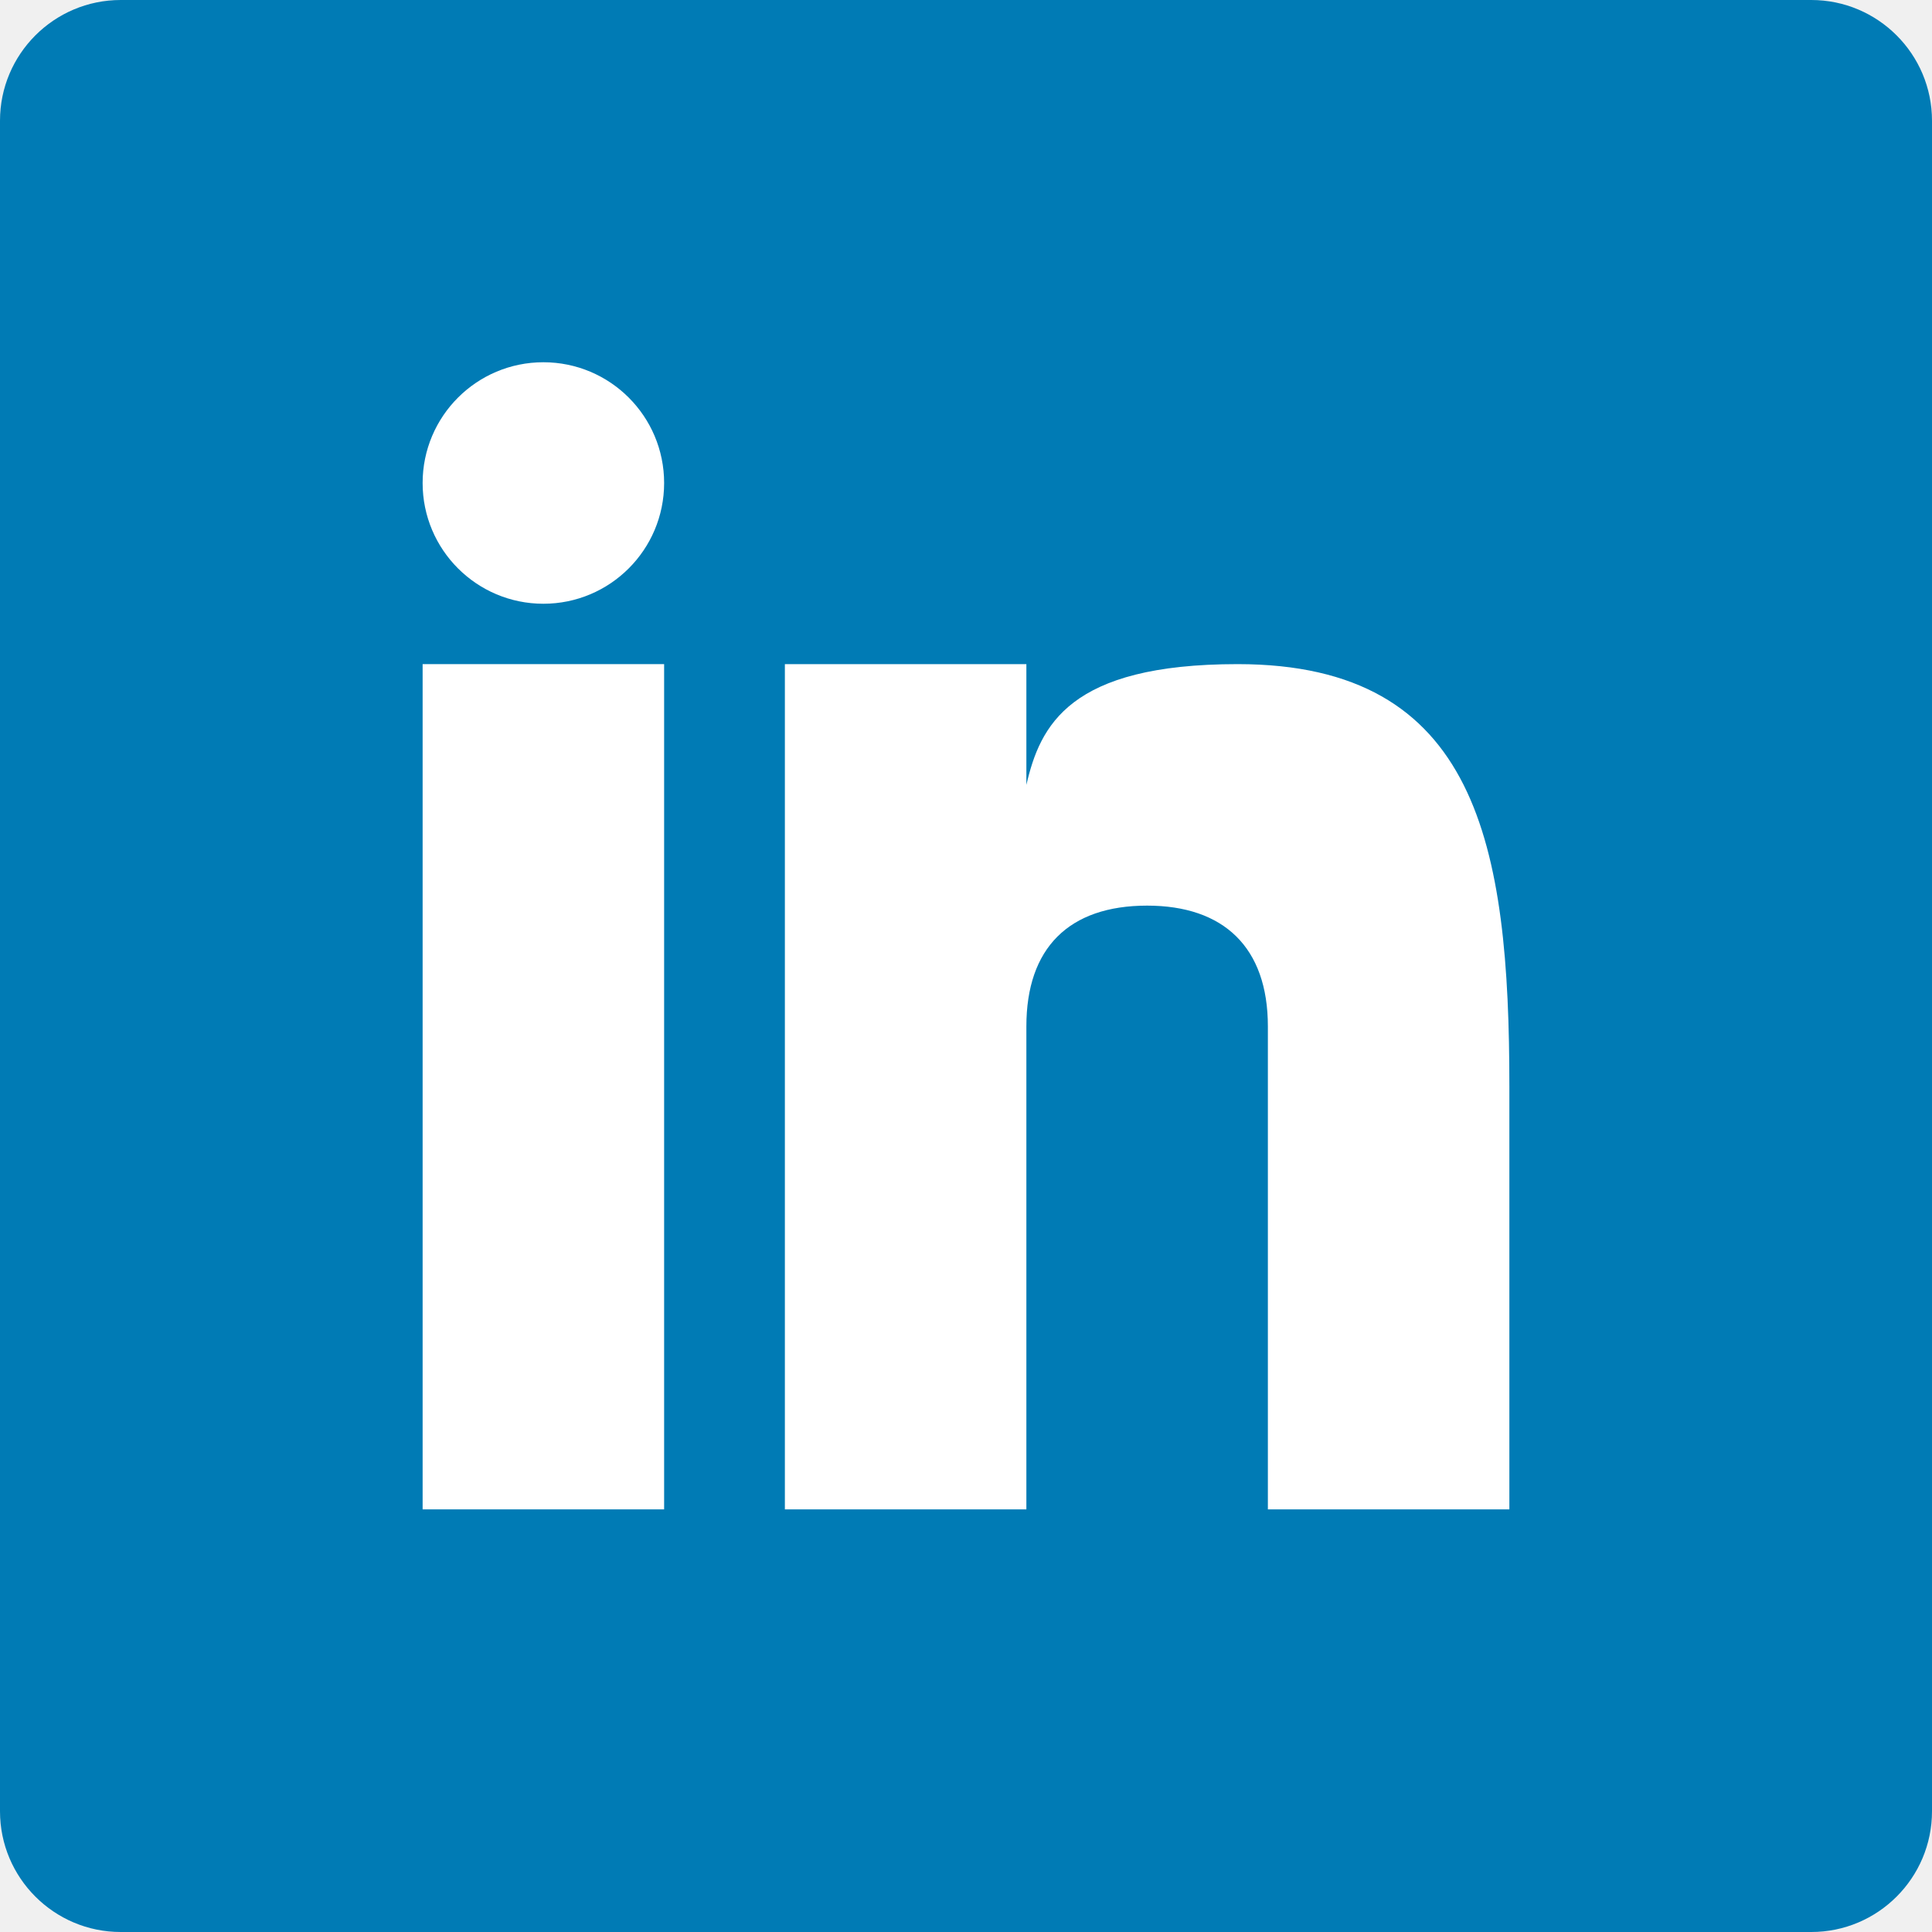
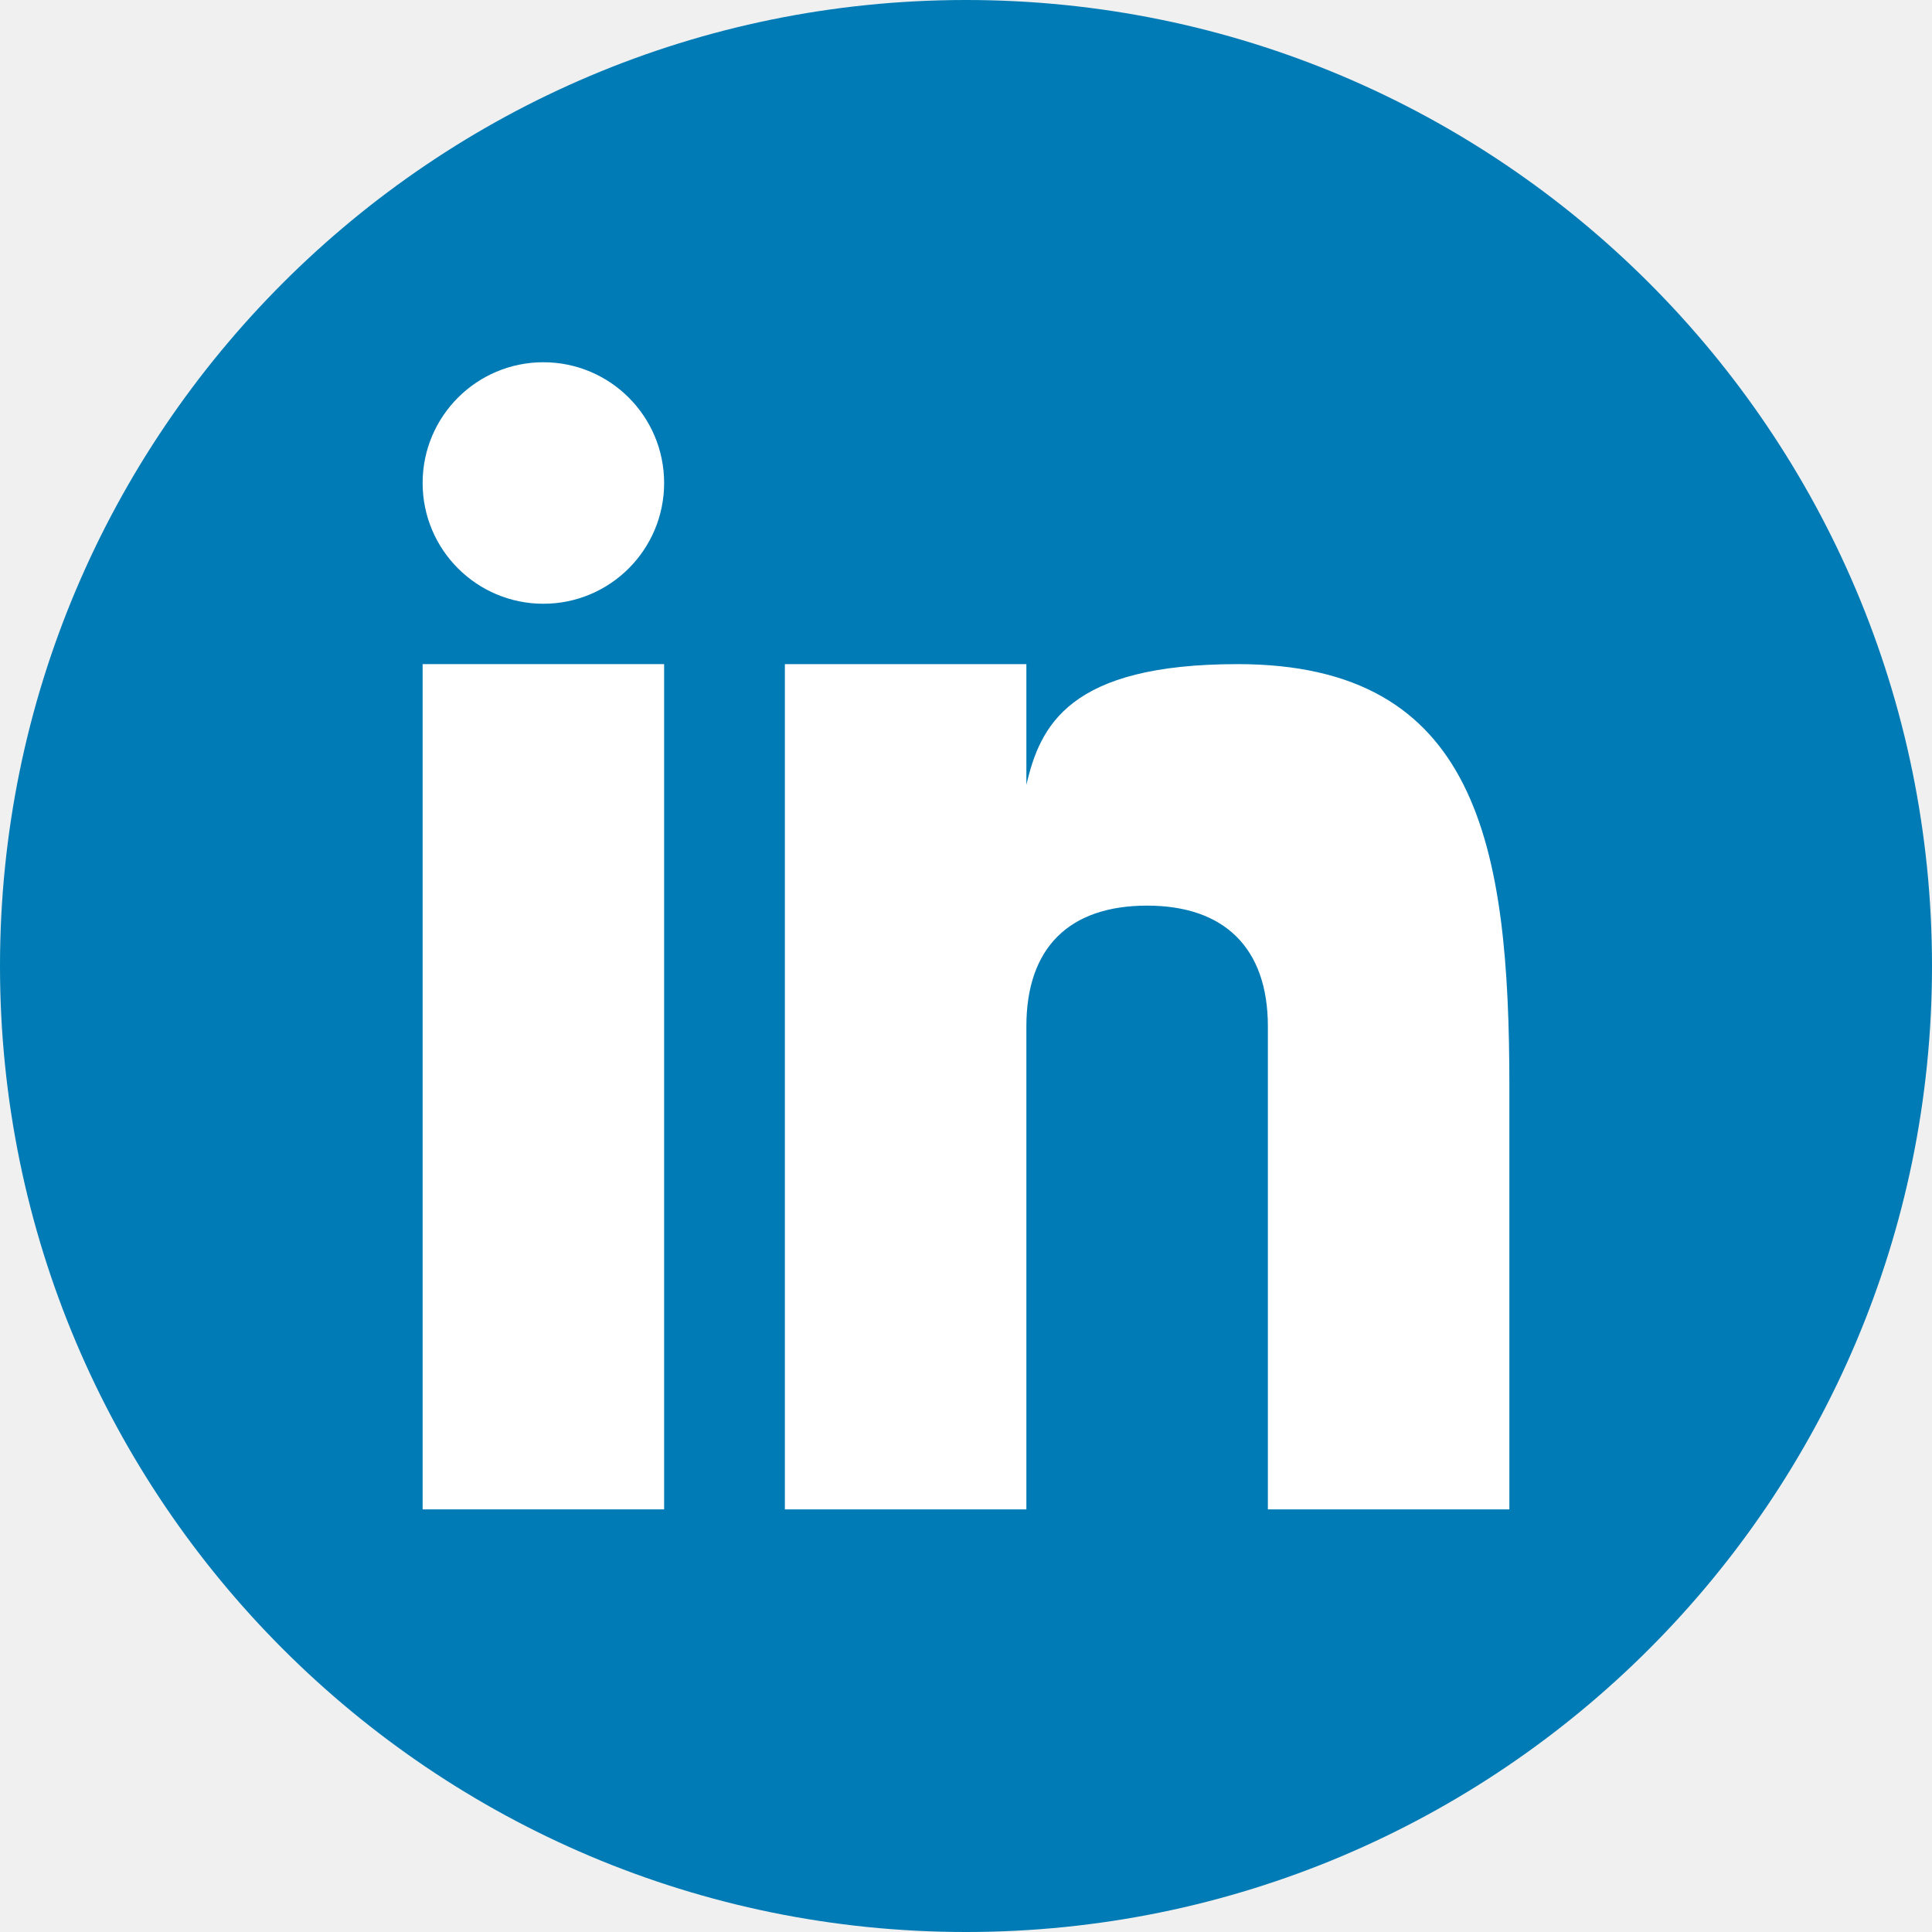
<svg xmlns="http://www.w3.org/2000/svg" enable-background="new 0 0 32 32" height="32px" id="Layer_1" version="1.0" viewBox="0 0 32 32" width="32px" xml:space="preserve">
  <g>
-     <path d="M32,30c0,1.104-0.896,2-2,2H2c-1.104,0-2-0.896-2-2V2c0-1.104,0.896-2,2-2h28c1.104,0,2,0.896,2,2V30z" fill="#007BB5" />
+     <circle clip-rule="evenodd" cx="16" cy="16" fill="#007BB5" fill-rule="evenodd" r="16" />
    <g>
      <rect fill="#FFFFFF" height="14" width="4" x="7" y="11" />
      <path d="M20.499,11c-2.791,0-3.271,1.018-3.499,2v-2h-4v14h4v-8c0-1.297,0.703-2,2-2c1.266,0,2,0.688,2,2v8h4v-7    C25,14,24.479,11,20.499,11z" fill="#FFFFFF" />
      <circle cx="9" cy="8" fill="#FFFFFF" r="2" />
    </g>
  </g>
  <g />
  <g />
  <g />
  <g />
  <g />
  <g />
</svg>
